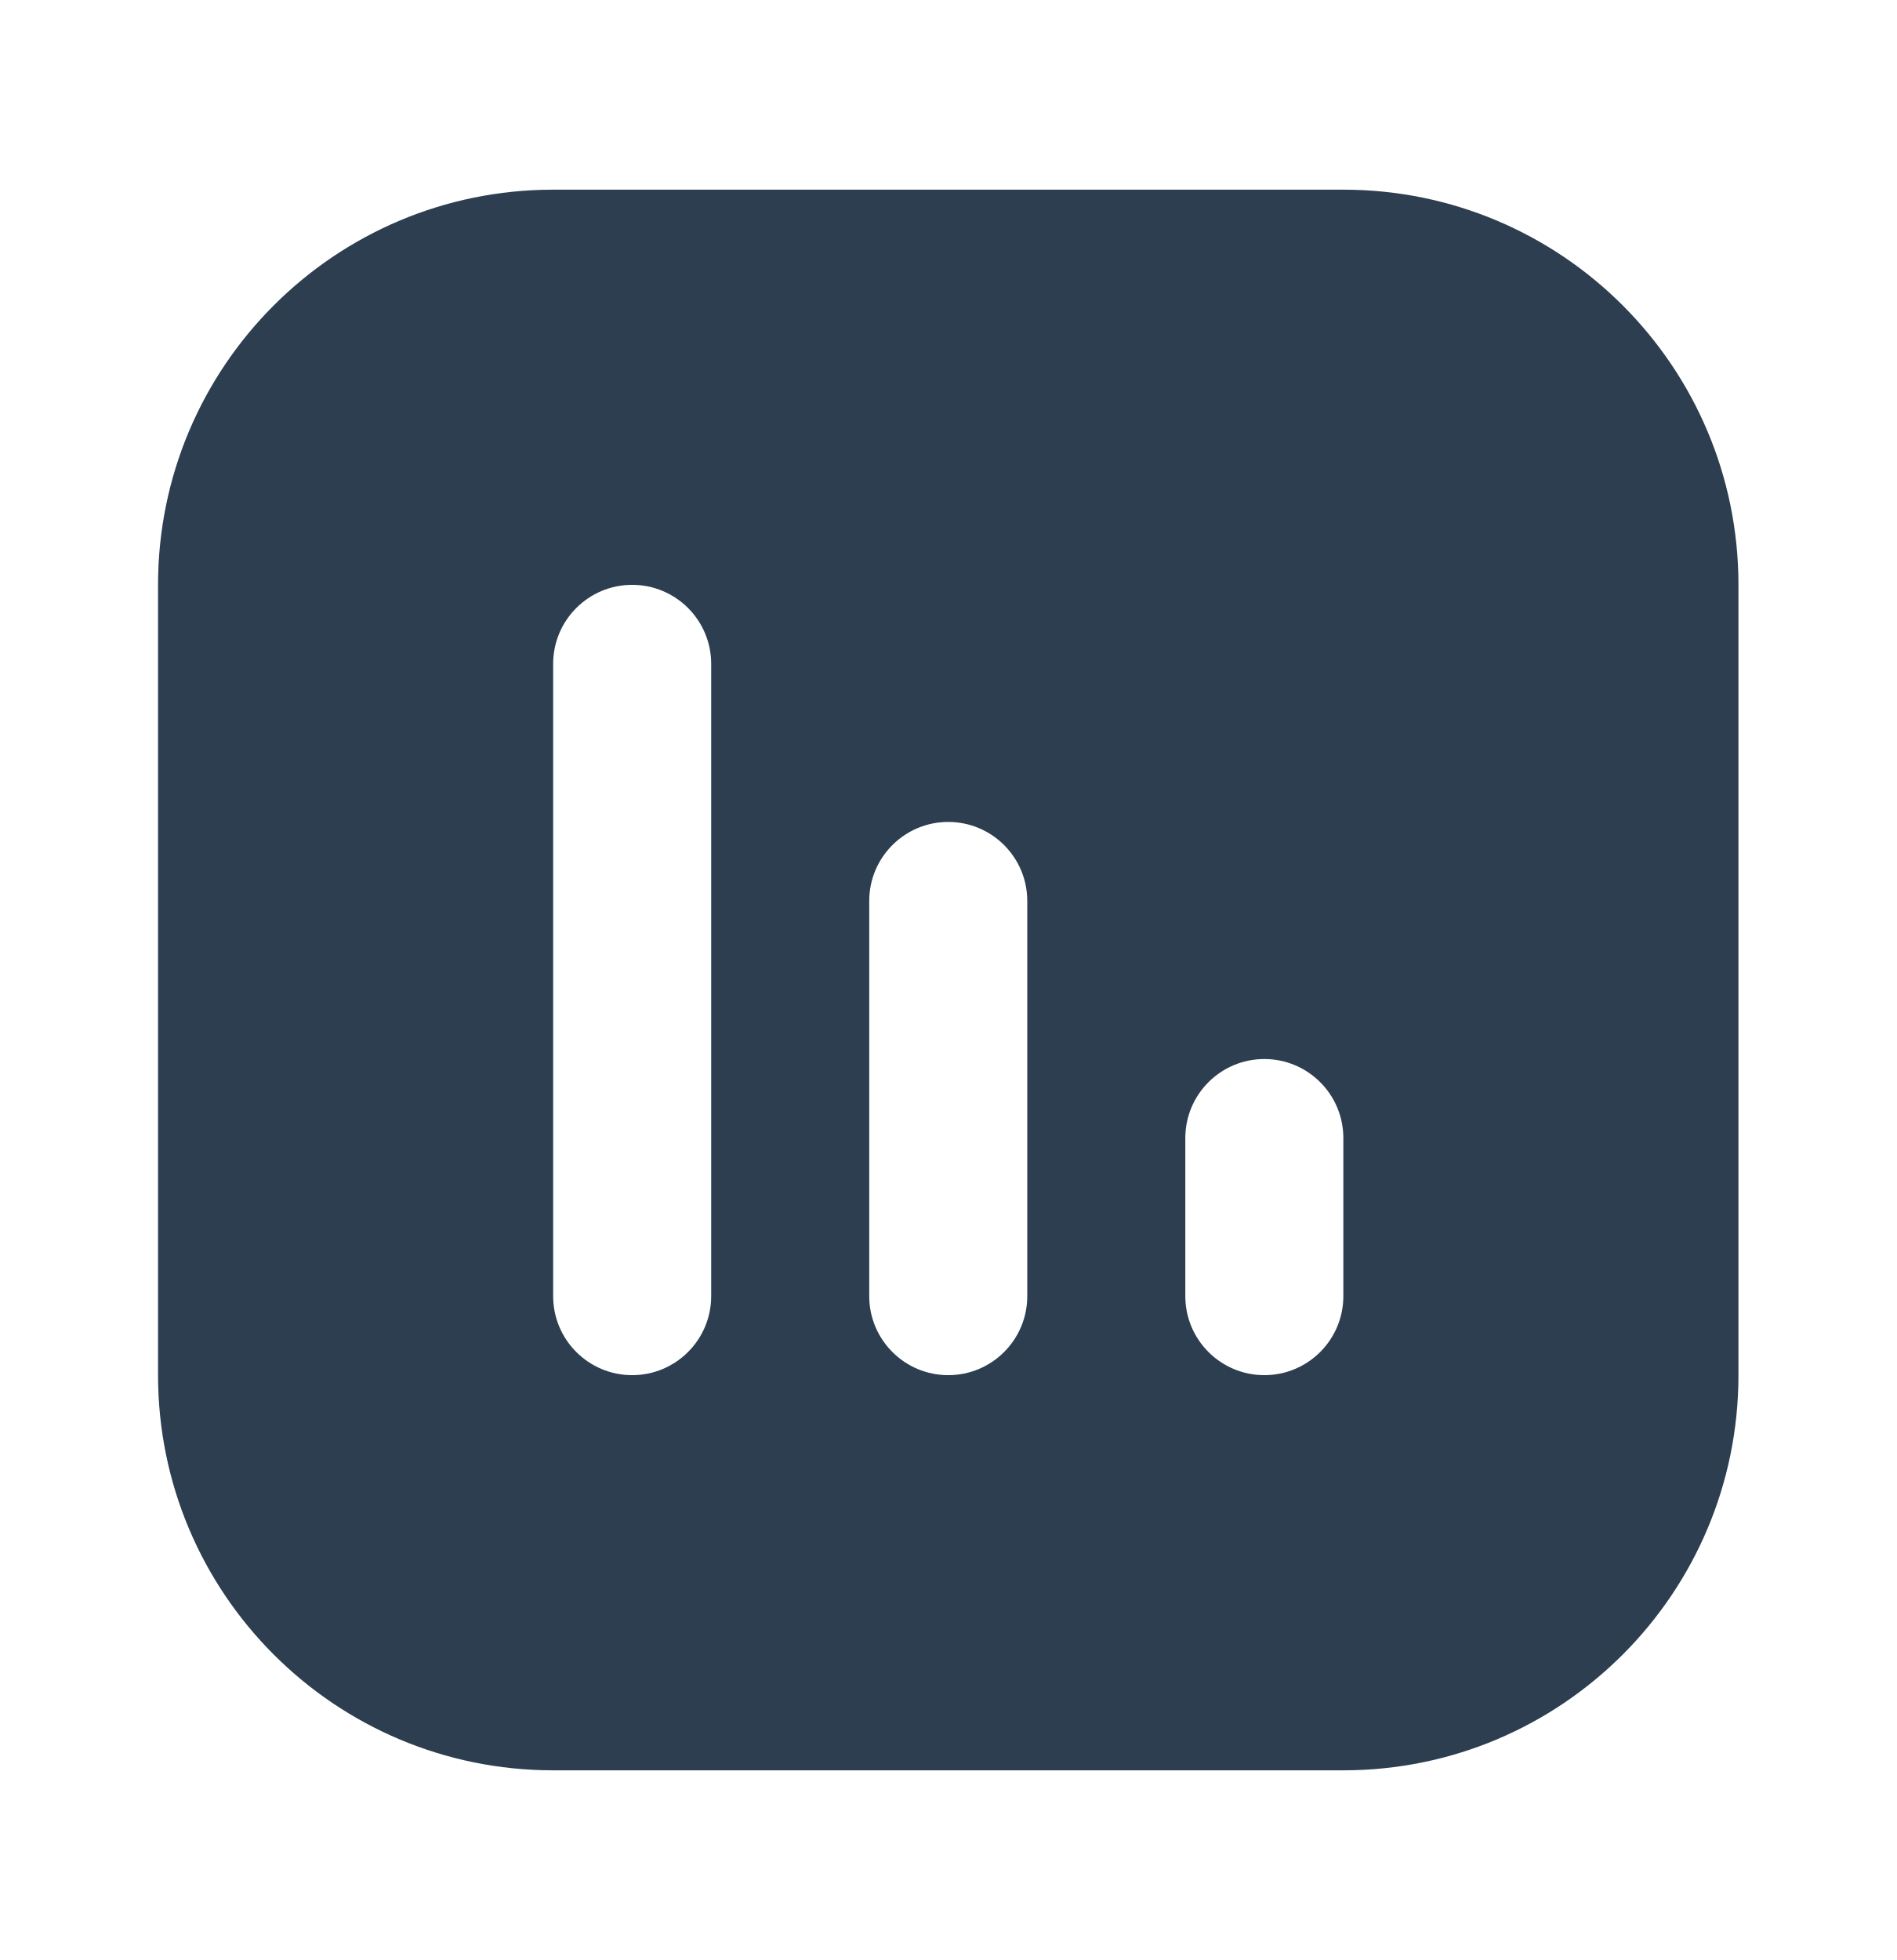
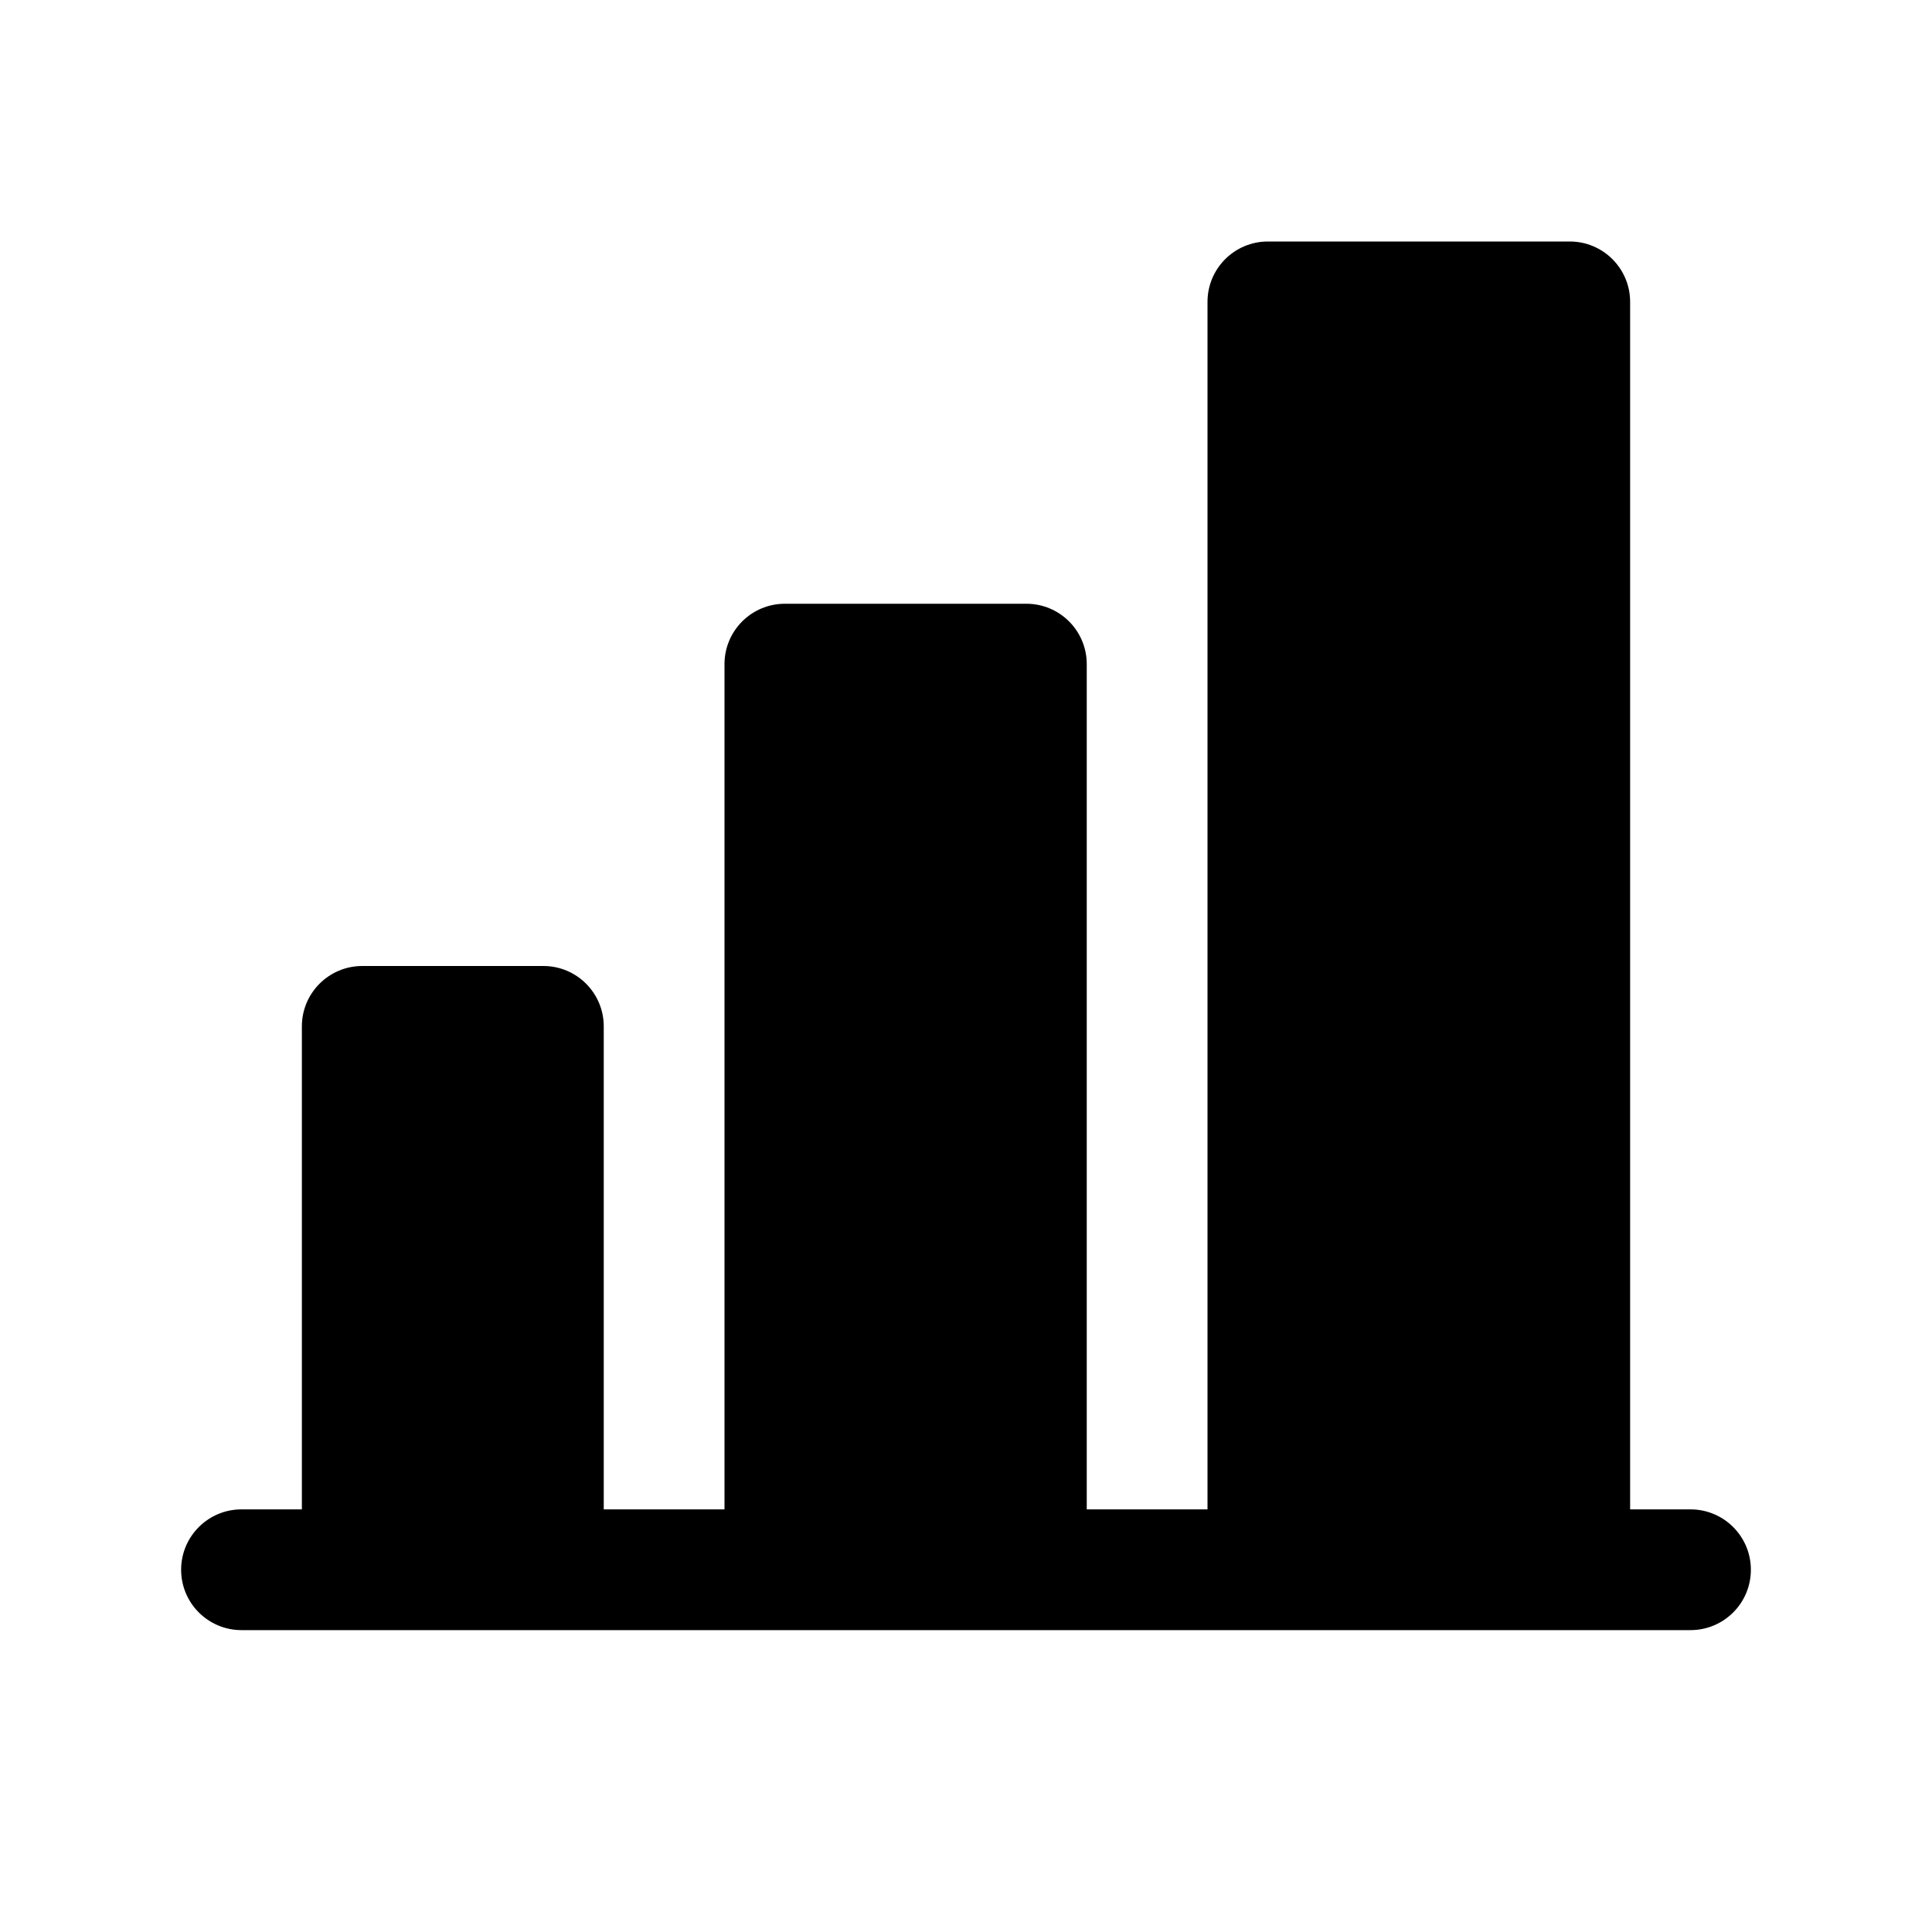
- <svg xmlns="http://www.w3.org/2000/svg" width="30" height="31" viewBox="0 0 30 31" fill="none">
-   <path fill-rule="evenodd" clip-rule="evenodd" d="M21.25 3C24.702 3 27.5 5.798 27.5 9.25V21.75C27.5 25.202 24.702 28 21.25 28H8.75C5.298 28 2.5 25.202 2.5 21.75V9.25C2.5 5.798 5.298 3 8.75 3H21.25ZM10 9.25C9.31 9.25 8.75 9.81 8.75 10.5V20.5C8.75 21.19 9.31 21.75 10 21.75C10.69 21.75 11.25 21.19 11.25 20.5V10.5C11.25 9.81 10.69 9.25 10 9.25ZM20 16.75C19.31 16.75 18.75 17.31 18.75 18V20.5C18.75 21.19 19.31 21.75 20 21.75C20.69 21.75 21.25 21.19 21.25 20.5V18C21.25 17.31 20.69 16.75 20 16.75ZM13.75 14.25C13.75 13.56 14.31 13 15 13C15.69 13 16.25 13.56 16.25 14.25V20.5C16.25 21.19 15.69 21.75 15 21.75C14.31 21.75 13.75 21.19 13.75 20.5V14.25Z" fill="#2C3E50" />
+ <svg xmlns="http://www.w3.org/2000/svg" width="24" height="24" viewBox="0 0 256 256" fill="currentColor">
+   <path d="M232,208a8,8,0,0,1-8,8H32a8,8,0,0,1,0-16h8V136a8,8,0,0,1,8-8H72a8,8,0,0,1,8,8v64H96V88a8,8,0,0,1,8-8h32a8,8,0,0,1,8,8V200h16V40a8,8,0,0,1,8-8h40a8,8,0,0,1,8,8V200h8A8,8,0,0,1,232,208Z" />
</svg>
